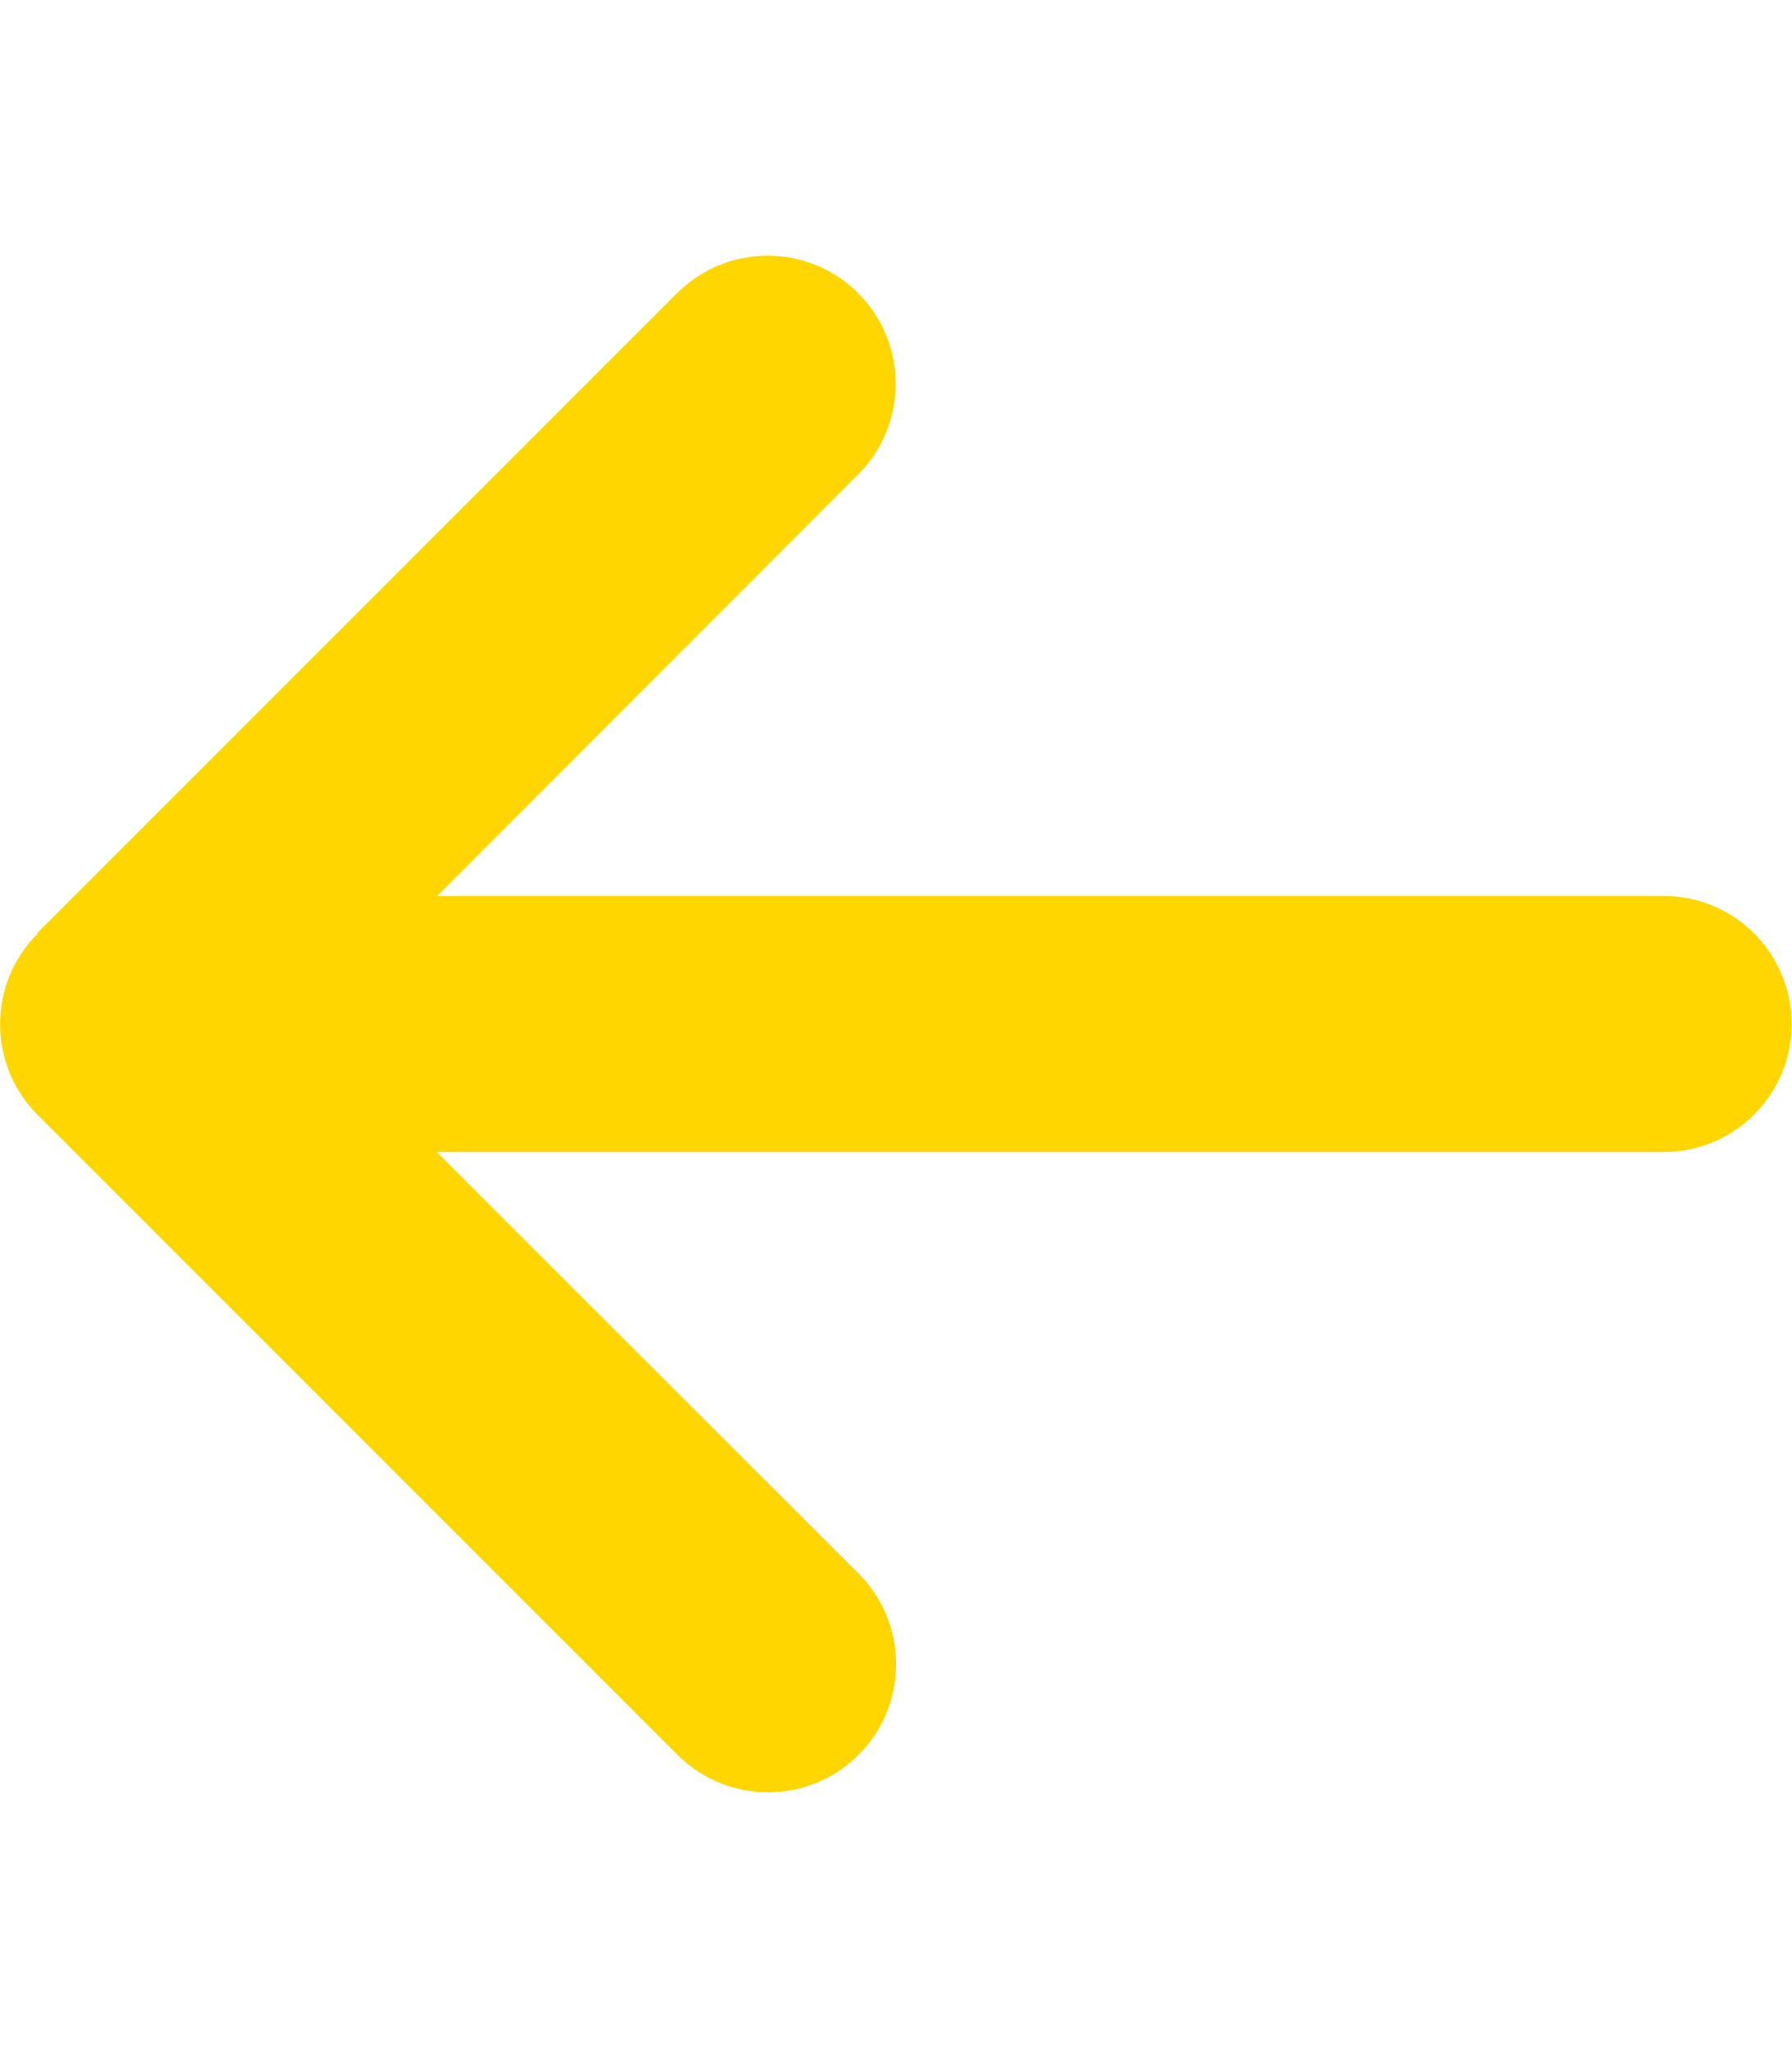
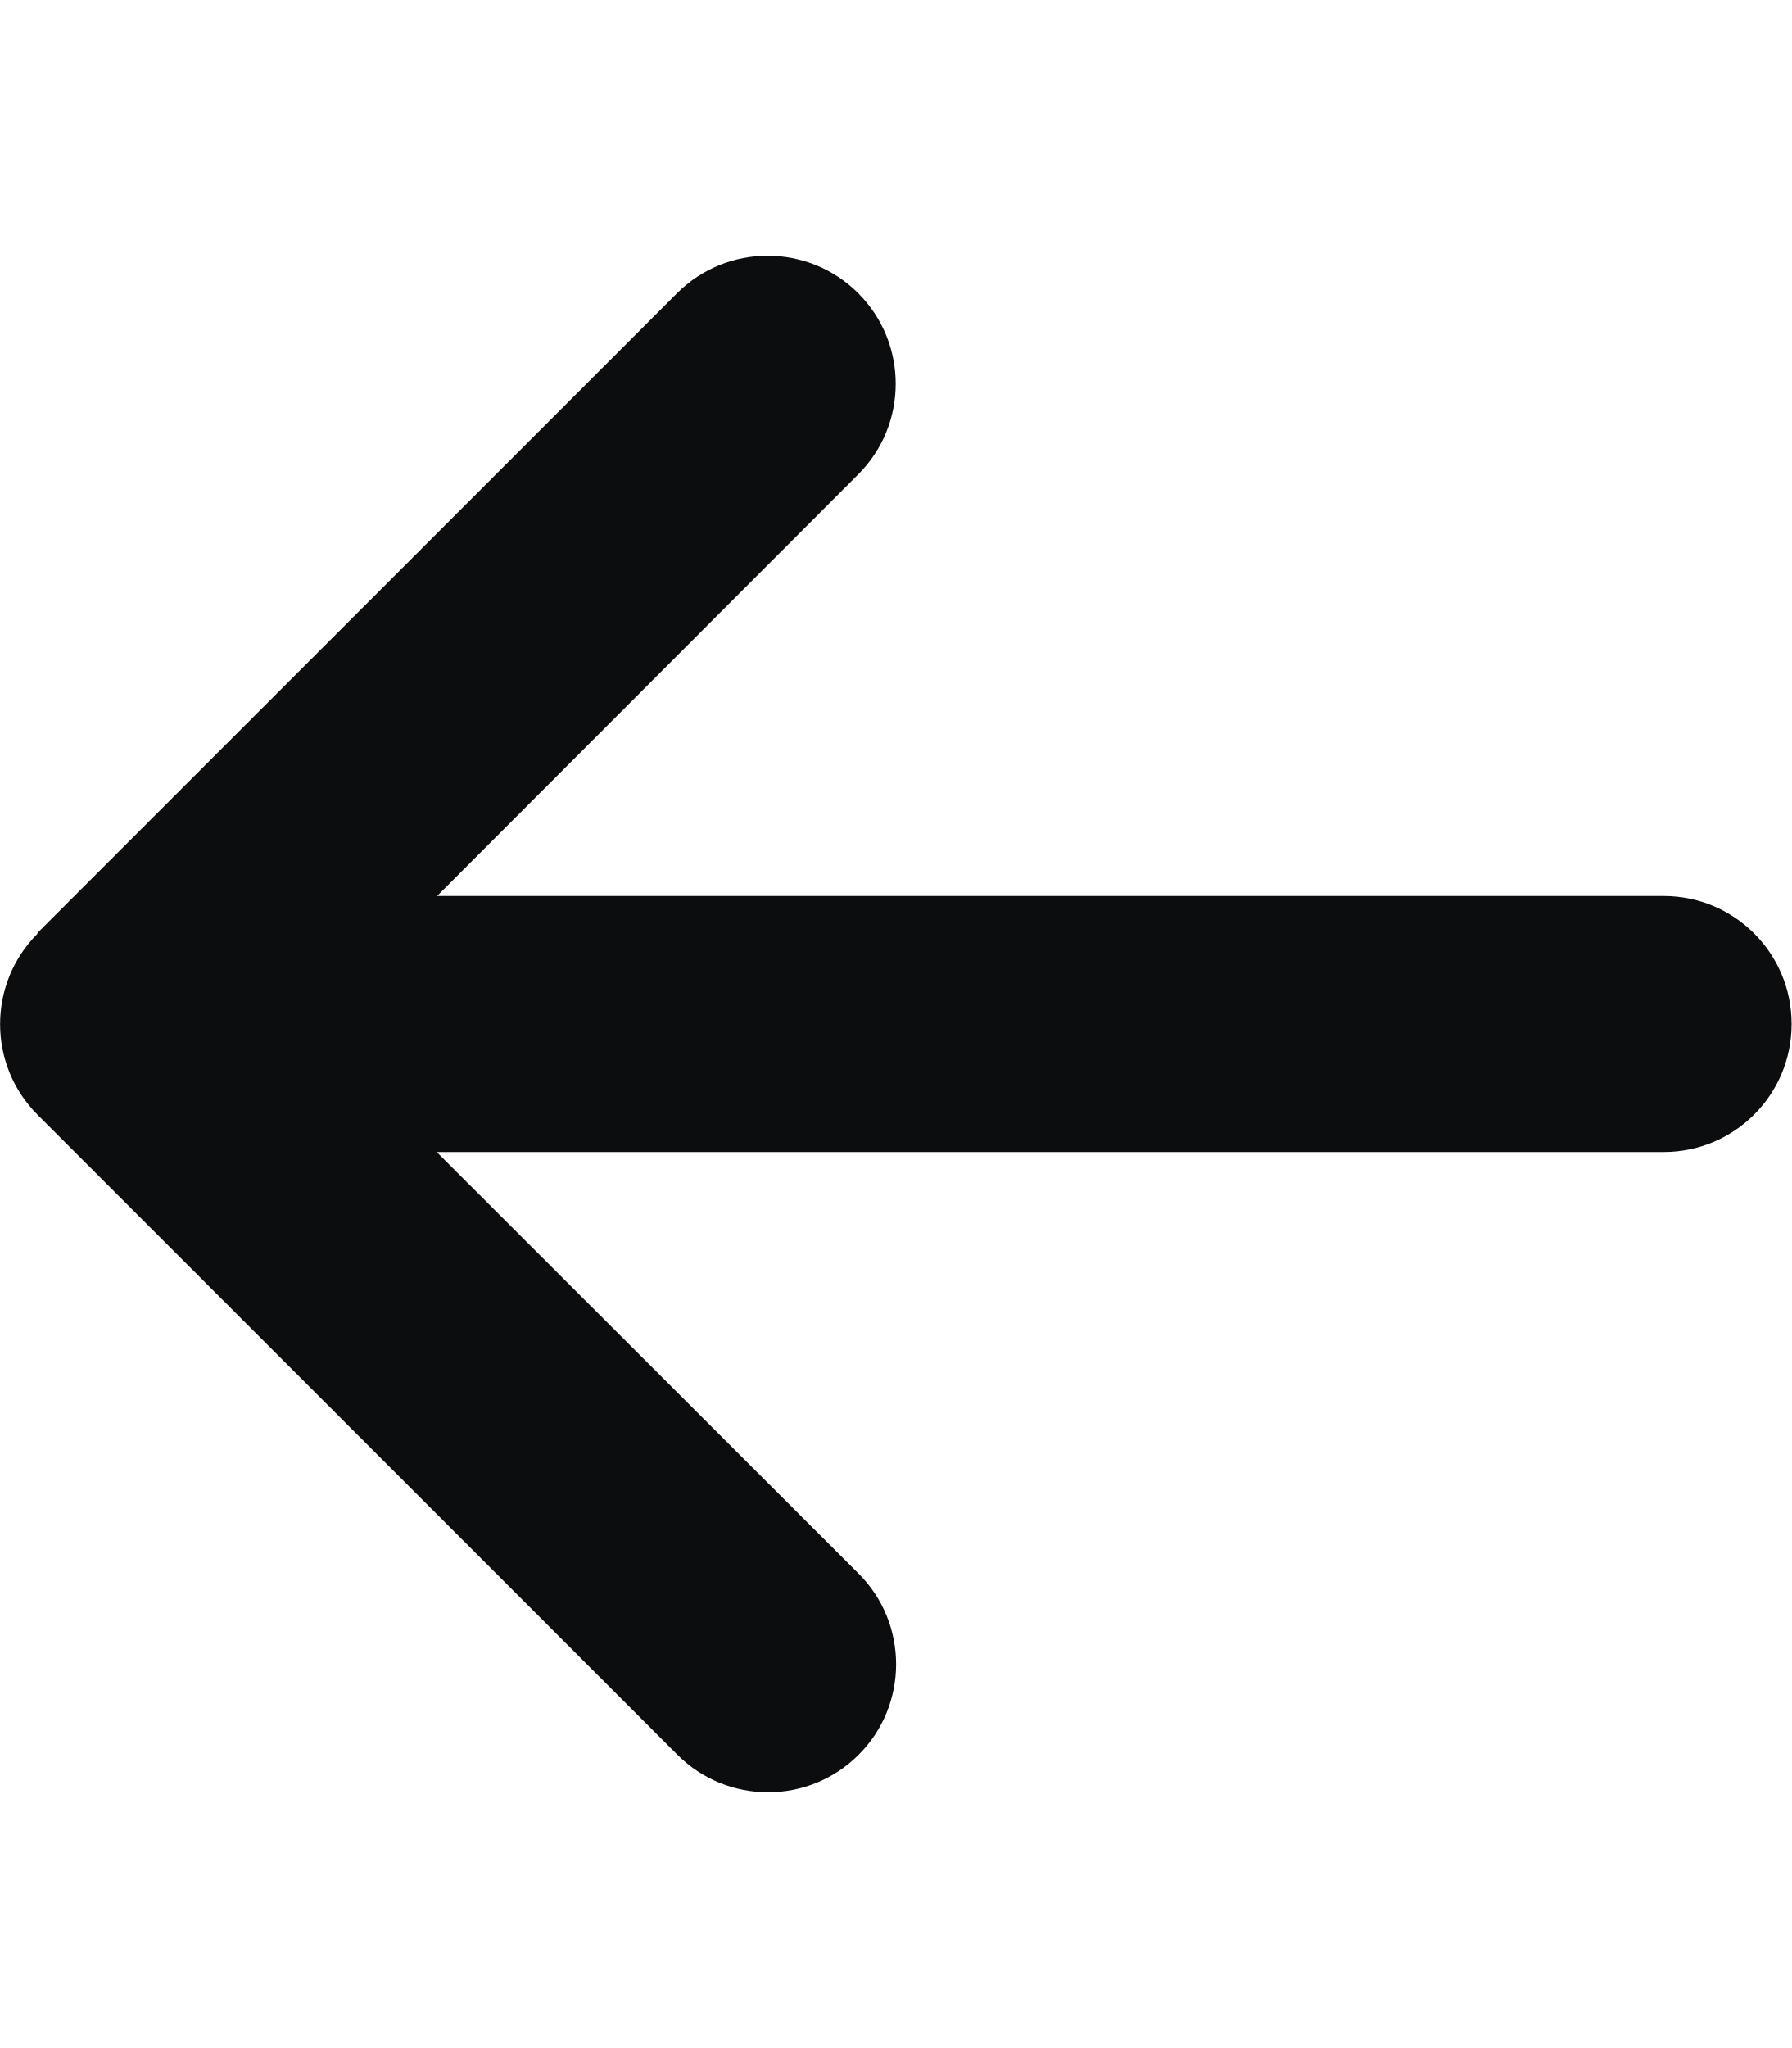
<svg xmlns="http://www.w3.org/2000/svg" viewBox="0 0 448 512">
-   <path fill="rgb(255, 214, 0)" d="M9.4 233.4c-12.5 12.5-12.5 32.8 0 45.3l160 160c12.5 12.5 32.8 12.5 45.3 0s12.5-32.8 0-45.3L109.2 288 416 288c17.7 0 32-14.3 32-32s-14.3-32-32-32l-306.7 0L214.6 118.6c12.5-12.5 12.5-32.8 0-45.3s-32.8-12.5-45.3 0l-160 160z" />
+   <path fill="#0B0D0F" d="M9.4 233.4c-12.5 12.5-12.5 32.8 0 45.3l160 160c12.5 12.5 32.8 12.5 45.3 0s12.5-32.8 0-45.3L109.2 288 416 288c17.7 0 32-14.3 32-32s-14.3-32-32-32l-306.7 0L214.6 118.6c12.5-12.5 12.5-32.8 0-45.3s-32.8-12.5-45.3 0l-160 160z" />
</svg>
